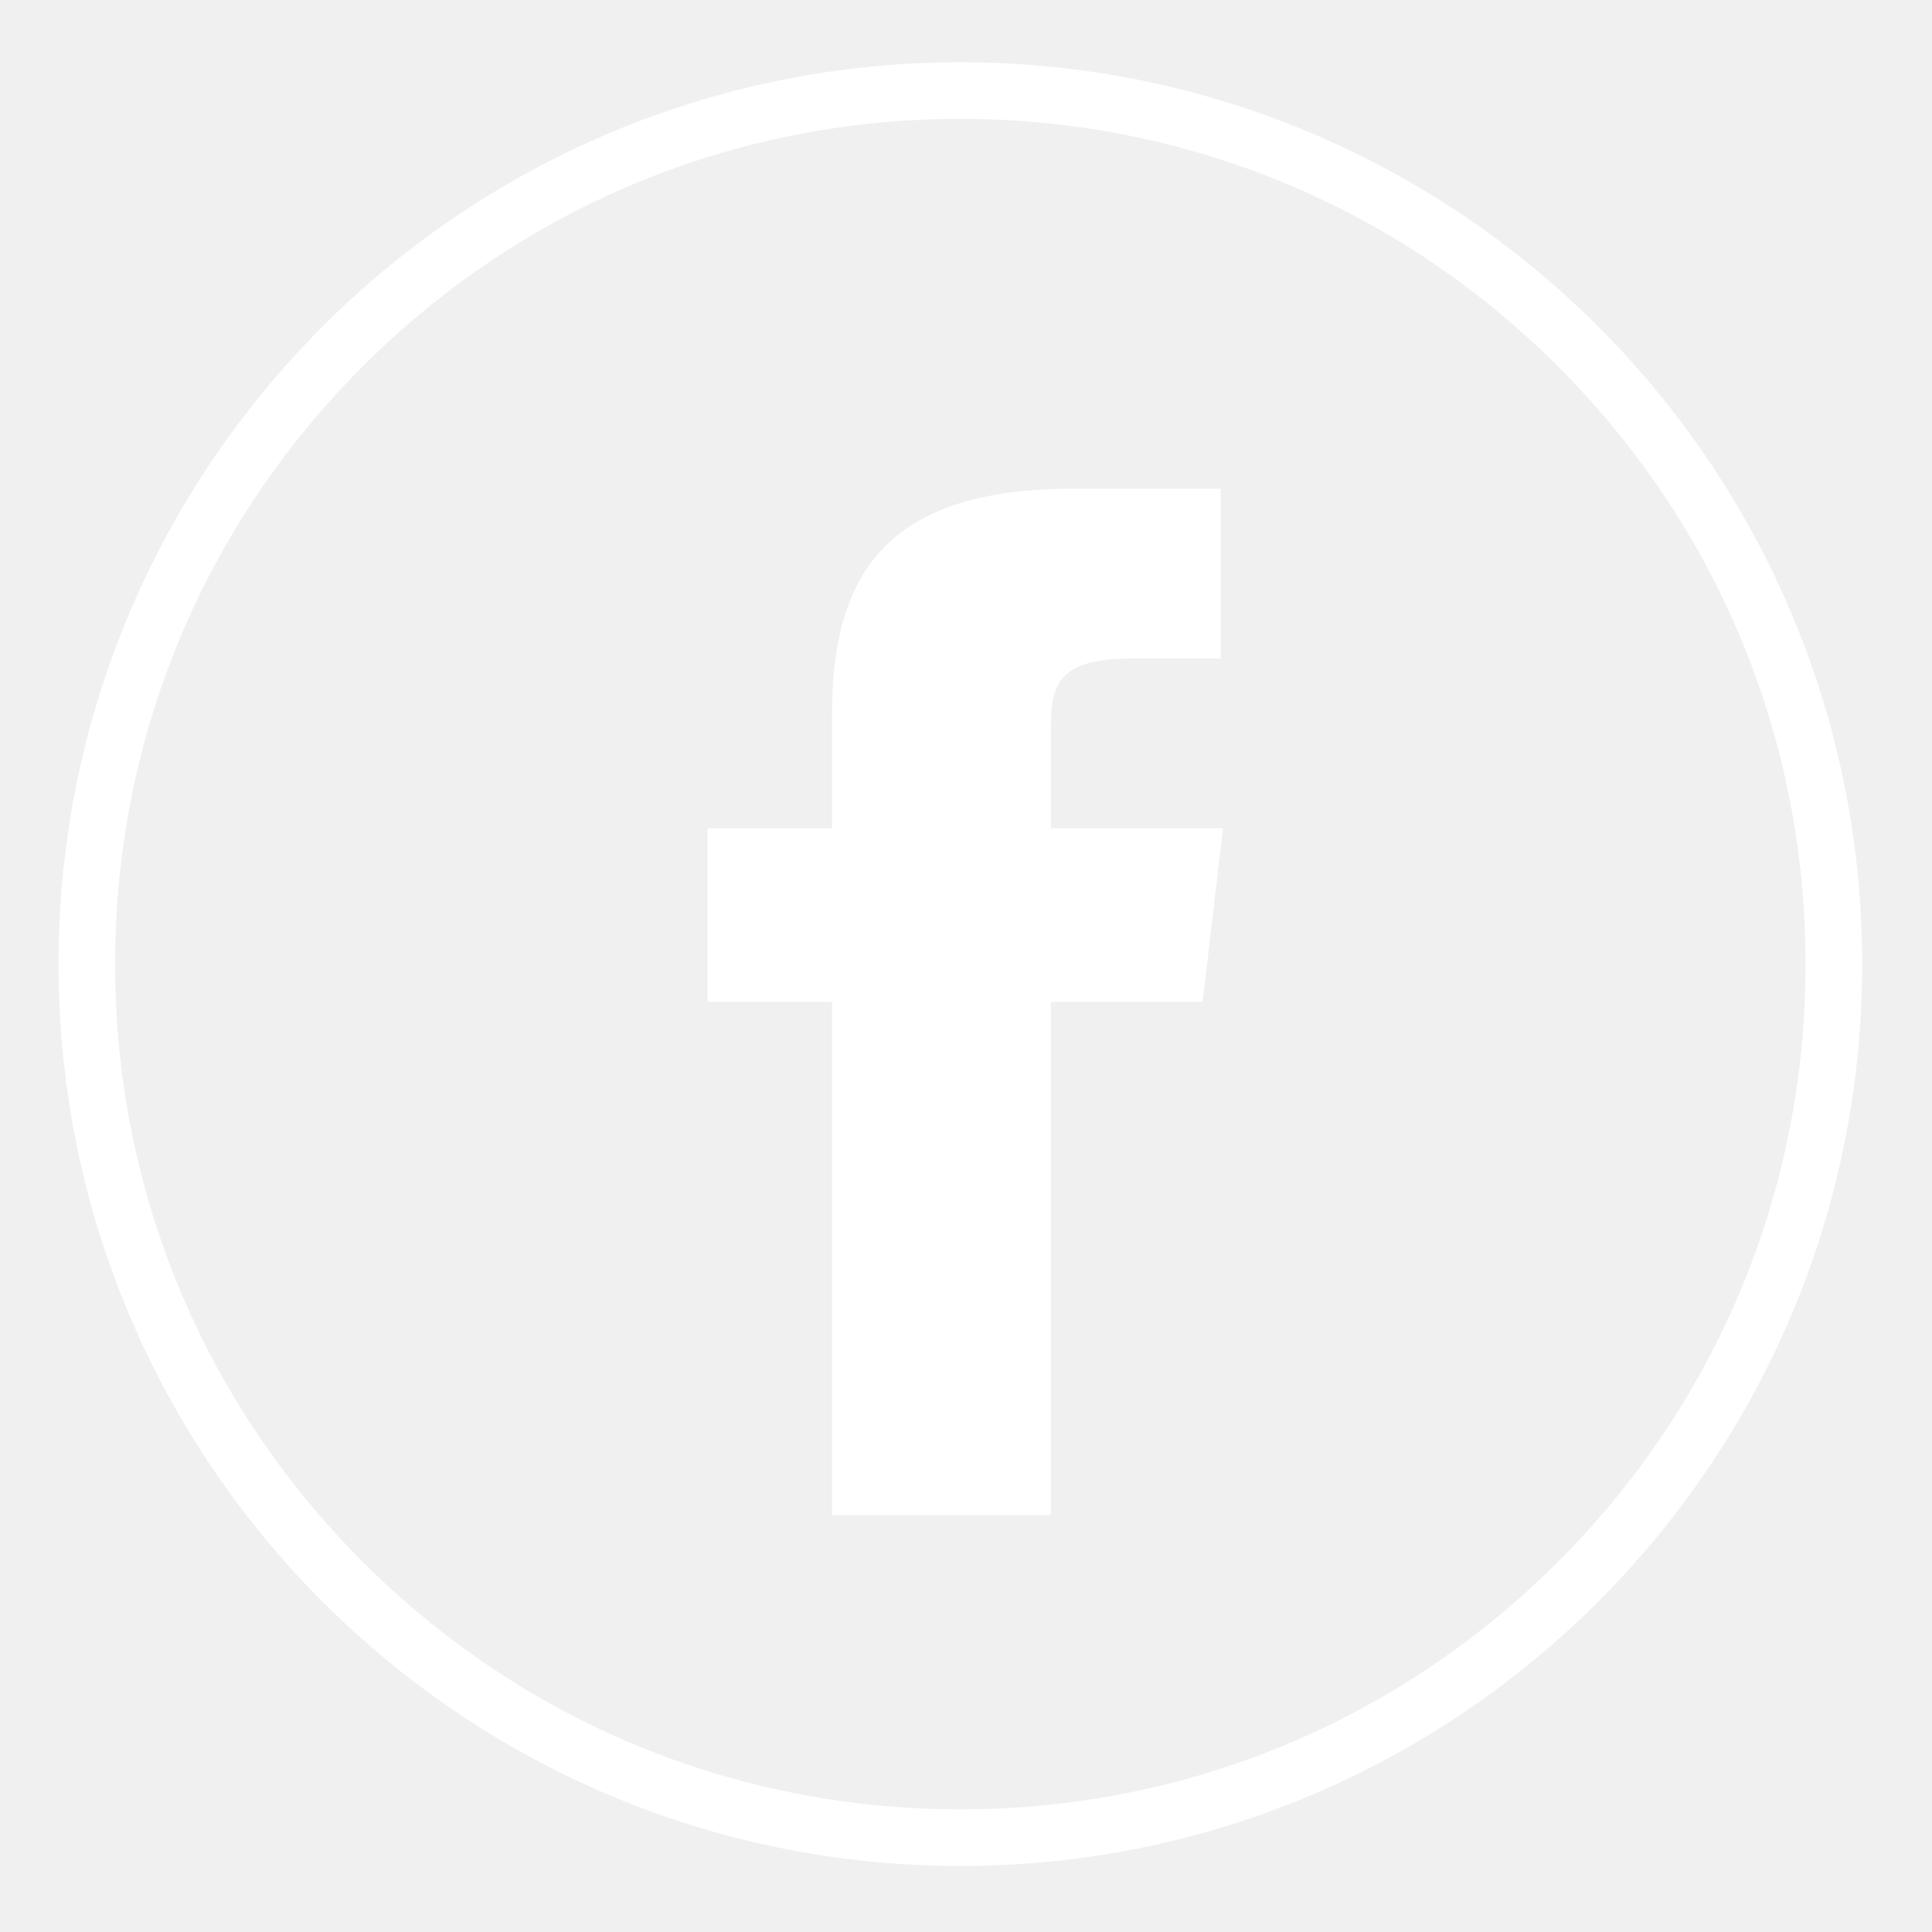
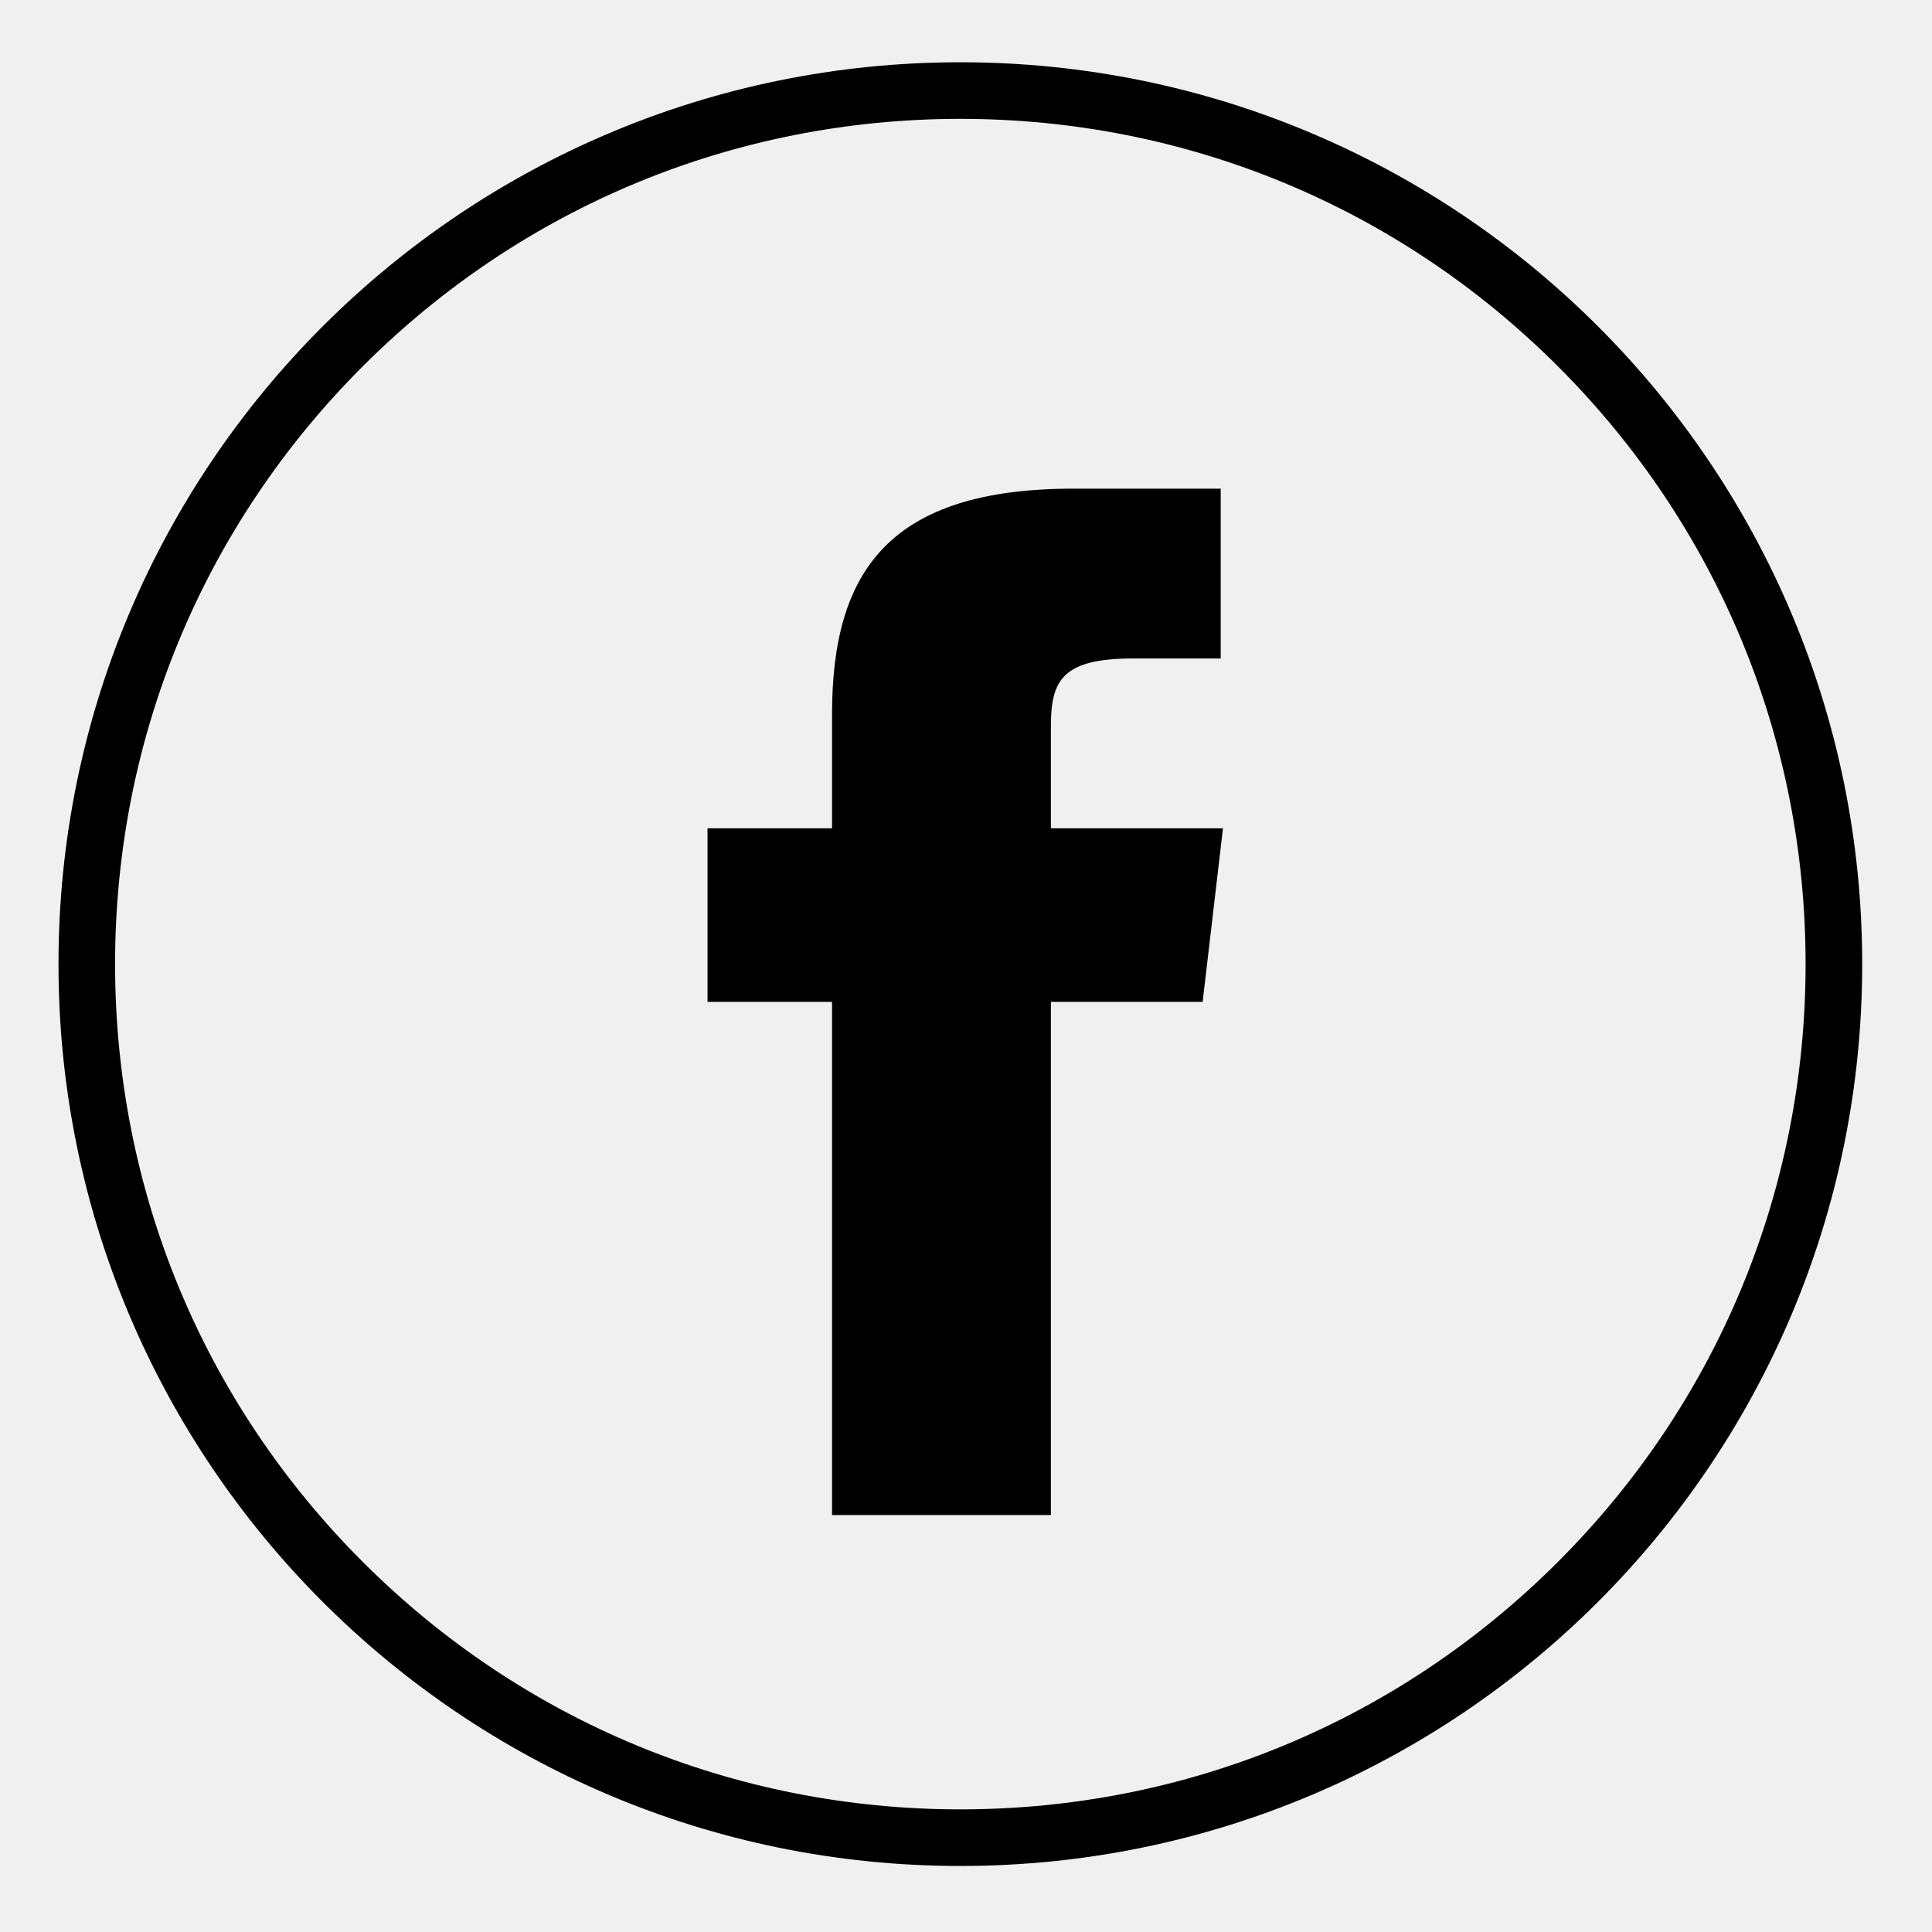
<svg xmlns="http://www.w3.org/2000/svg" enable-background="new 0 0 512 512" height="512px" id="Layer_1" version="1.1" viewBox="0 0 512 512" width="512px" xml:space="preserve">
  <g id="facebook">
-     <path d="M278.5,219.5v-26.998c0-12.187,2.946-18.002,21.864-18.002H323.5v-45h-39.007   c-48.535,0-63.993,21.553-63.993,59.744V219.5h-33v46h33v136h58v-136h40.216l5.385-46H278.5z" fill="#FFFFFF" />
-     <path d="M254.5,16.5c-131.996,0-239,107.004-239,239s107.004,239,239,239s239-107.004,239-239   S386.496,16.5,254.5,16.5z M412.892,413.892C370.584,456.2,314.333,479.5,254.5,479.5c-59.833,0-116.084-23.3-158.392-65.608   C53.8,371.584,30.5,315.333,30.5,255.5c0-59.833,23.3-116.084,65.608-158.392C138.416,54.8,194.667,31.5,254.5,31.5   c59.833,0,116.084,23.3,158.392,65.608C455.2,139.416,478.5,195.667,478.5,255.5C478.5,315.333,455.2,371.584,412.892,413.892z" fill="#FFFFFF" />
+     <path d="M278.5,219.5v-26.998c0-12.187,2.946-18.002,21.864-18.002H323.5v-45h-39.007   c-48.535,0-63.993,21.553-63.993,59.744V219.5h-33v46h33v136h58v-136h40.216l5.385-46H278.5z" fill="#000" />
+     <path d="M254.5,16.5c-131.996,0-239,107.004-239,239s107.004,239,239,239s239-107.004,239-239   S386.496,16.5,254.5,16.5z M412.892,413.892C370.584,456.2,314.333,479.5,254.5,479.5c-59.833,0-116.084-23.3-158.392-65.608   C53.8,371.584,30.5,315.333,30.5,255.5c0-59.833,23.3-116.084,65.608-158.392C138.416,54.8,194.667,31.5,254.5,31.5   c59.833,0,116.084,23.3,158.392,65.608C455.2,139.416,478.5,195.667,478.5,255.5C478.5,315.333,455.2,371.584,412.892,413.892z" fill="#000" />
  </g>
</svg>
